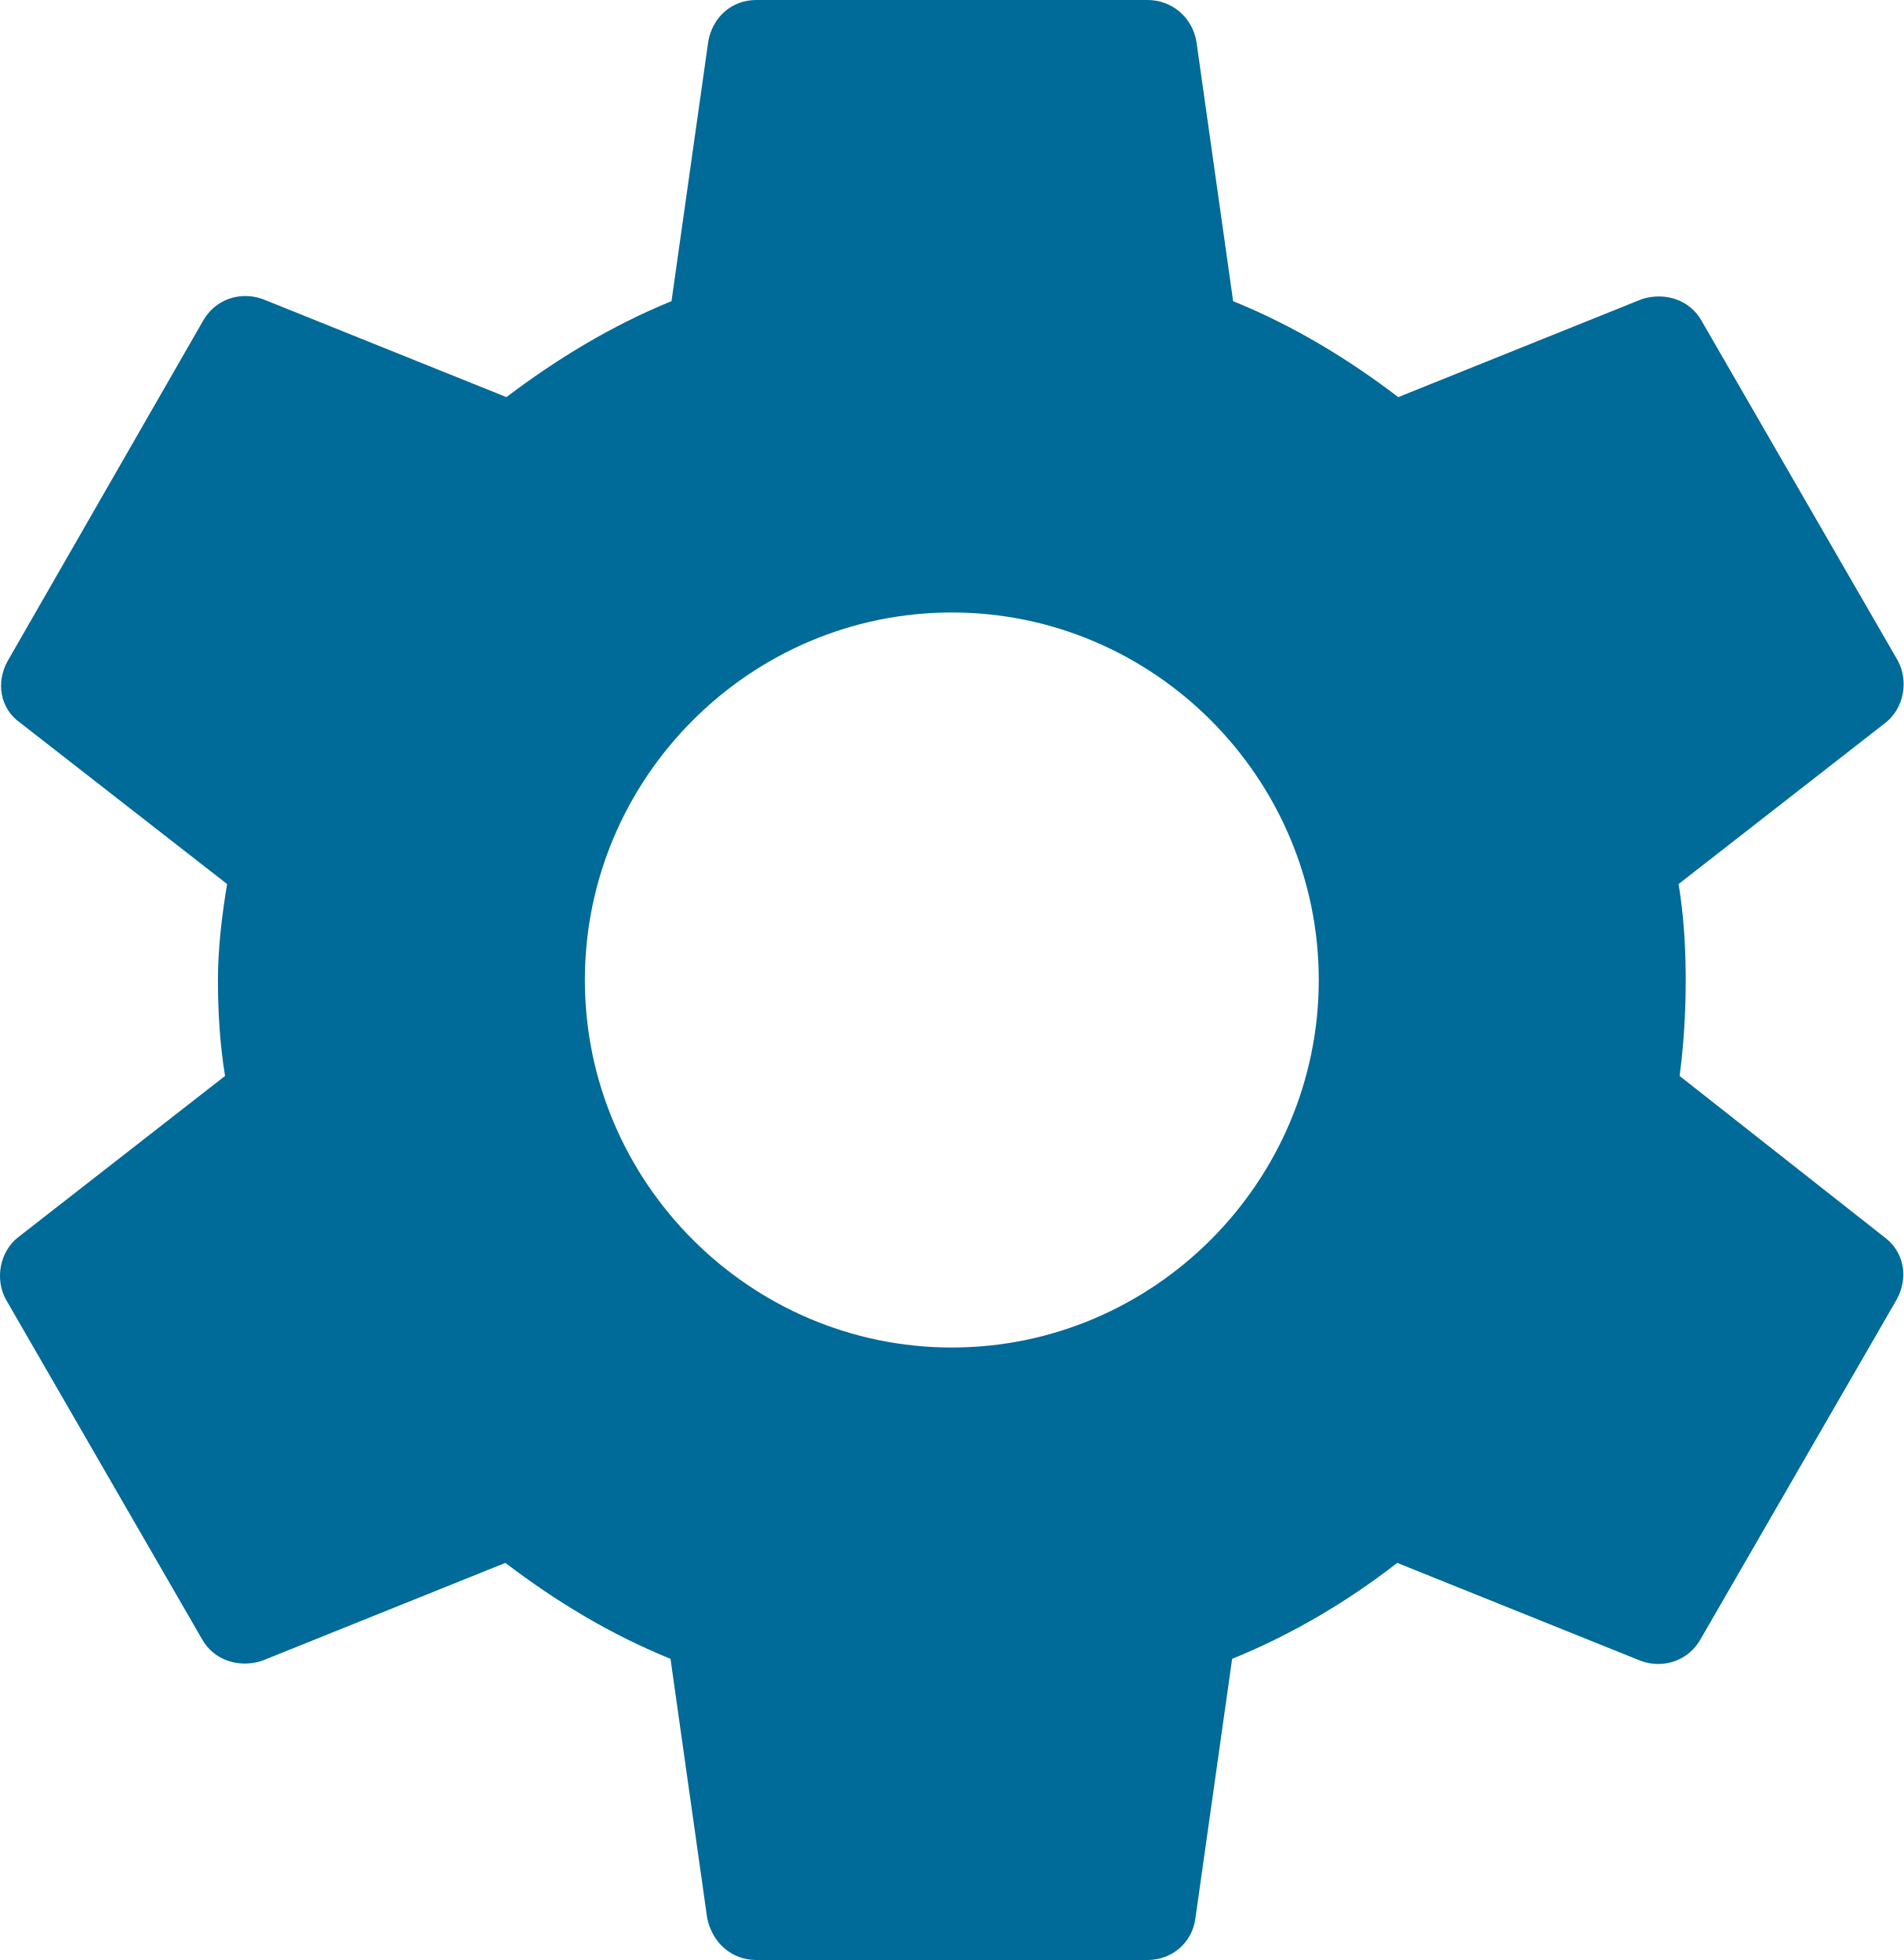
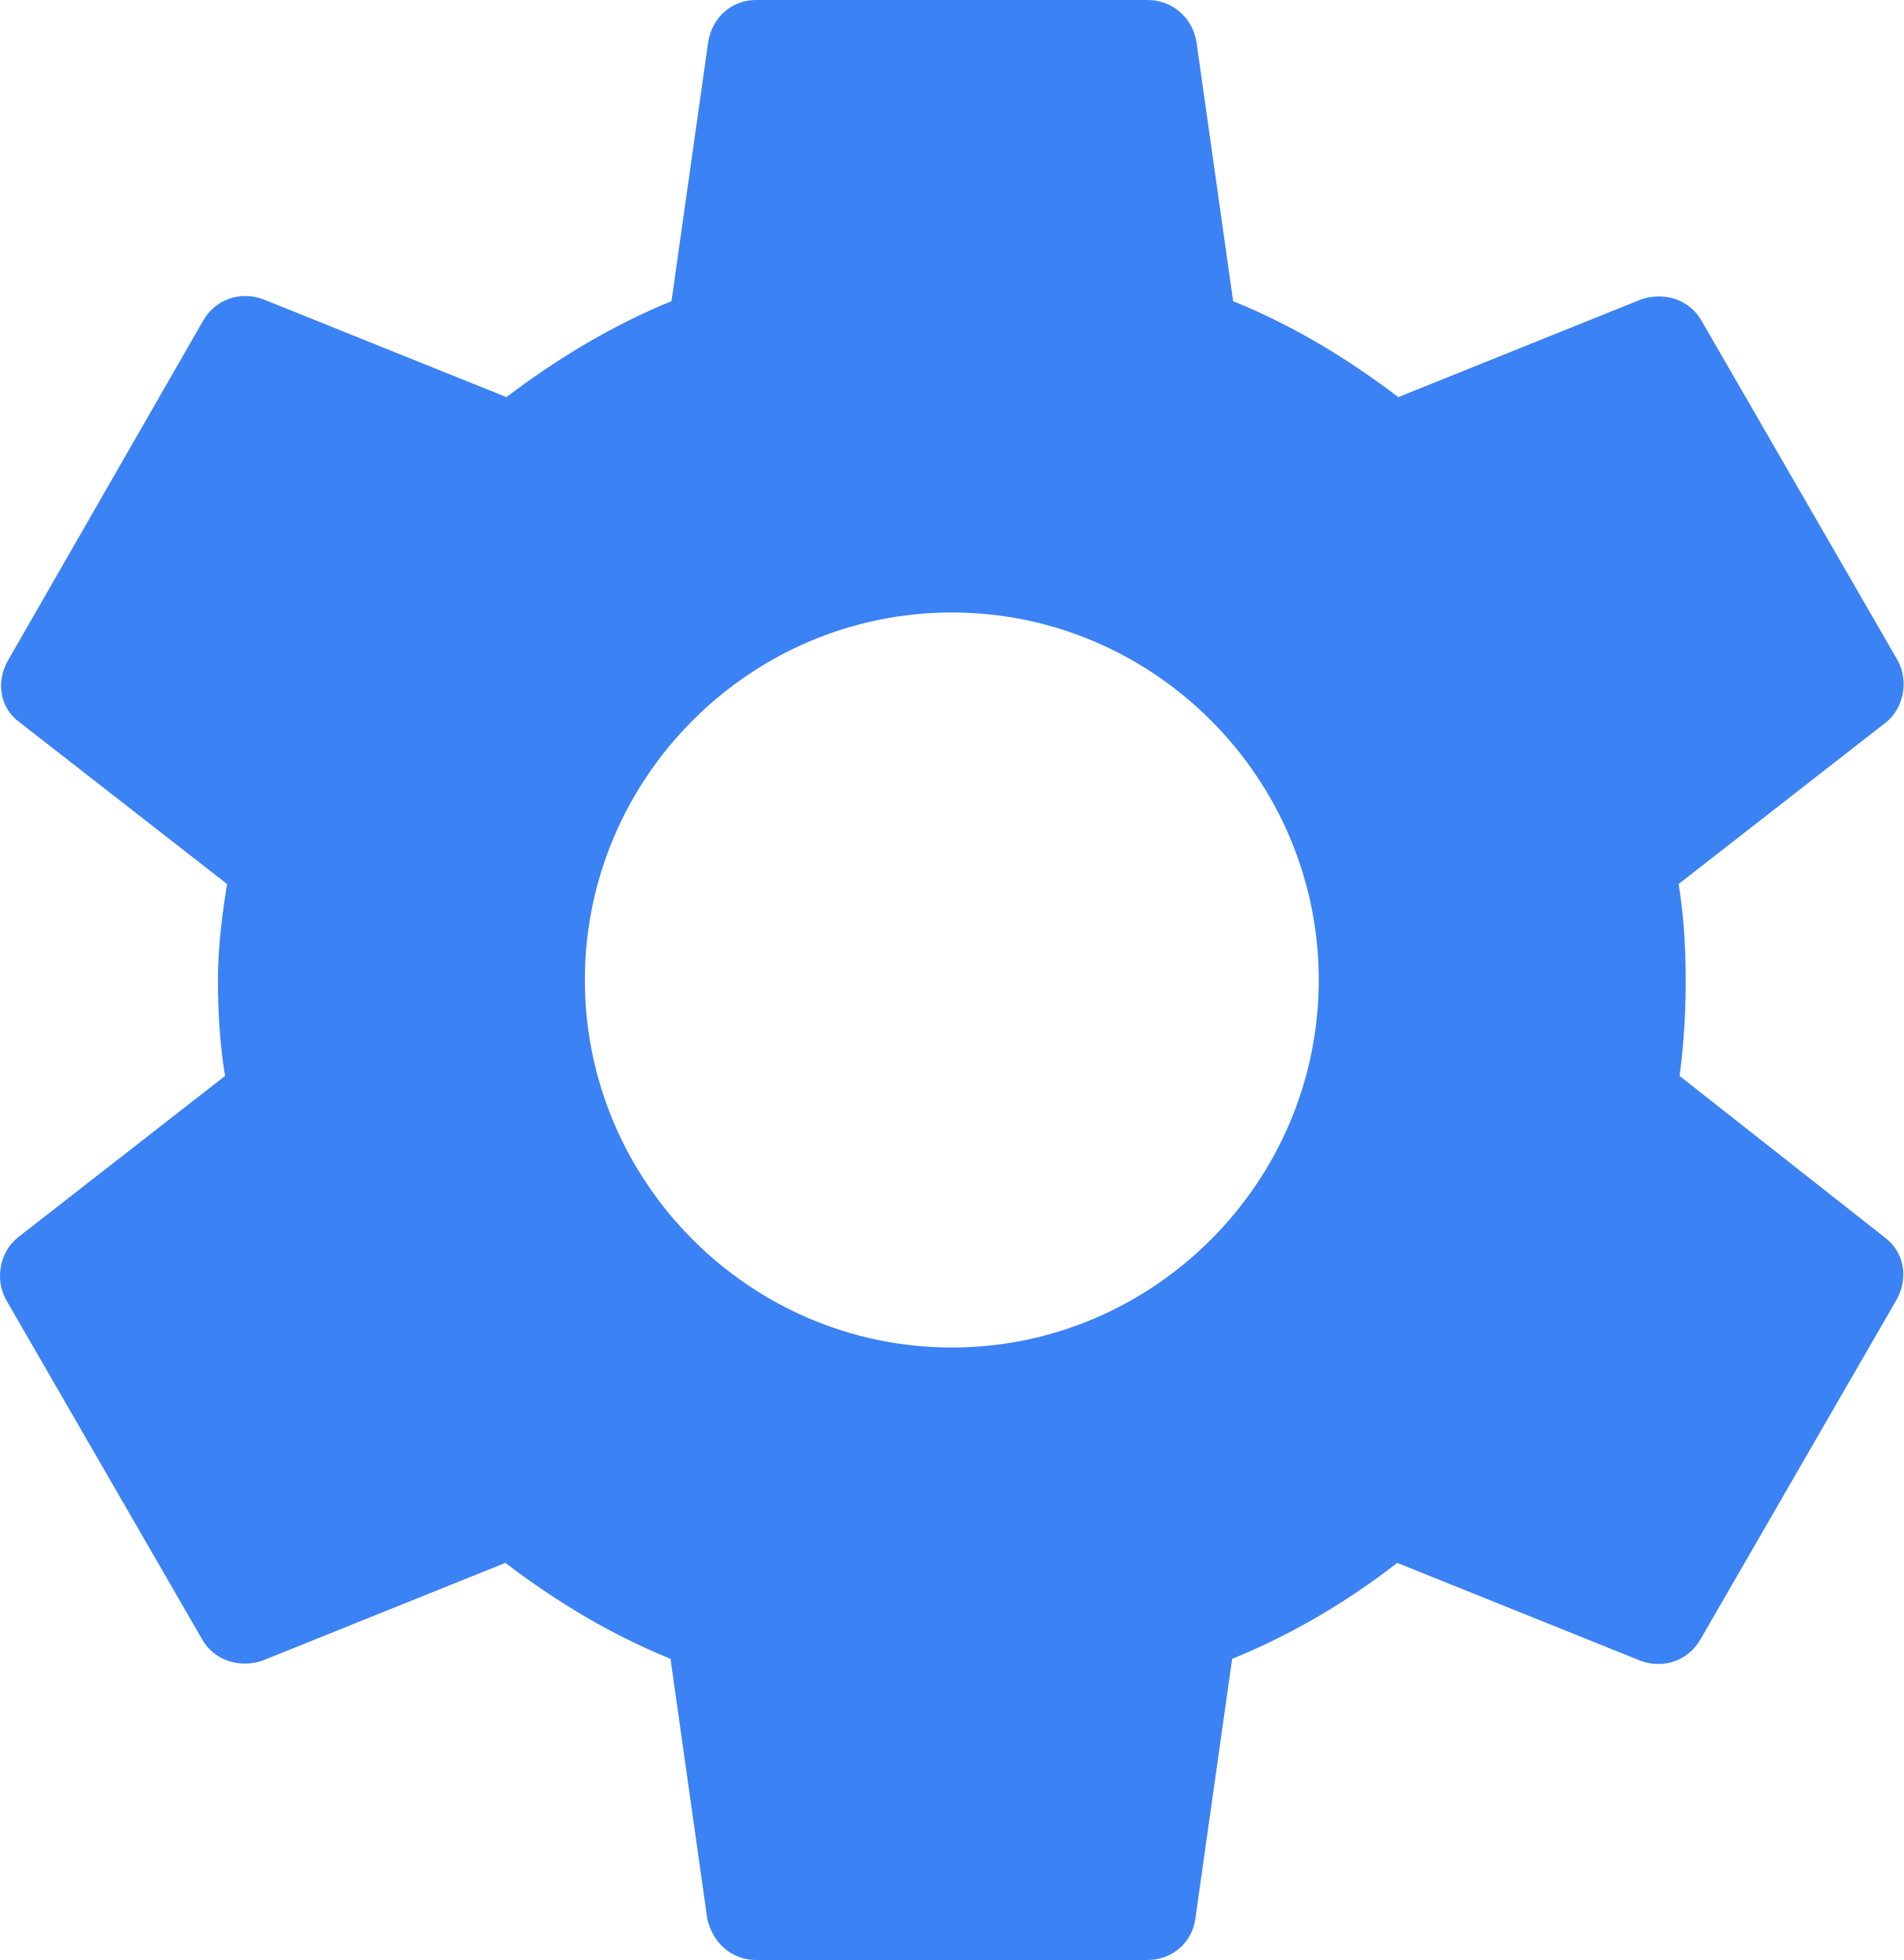
<svg xmlns="http://www.w3.org/2000/svg" width="67" height="69" viewBox="0 0 67 69" fill="none">
-   <path d="M59.115 37.878C59.258 36.8 59.33 35.686 59.33 34.5C59.33 33.35 59.258 32.2 59.079 31.122L66.361 25.444C67.007 24.941 67.187 23.97 66.792 23.252L59.904 11.32C59.473 10.53 58.577 10.278 57.787 10.53L49.213 13.98C47.419 12.614 45.518 11.464 43.401 10.602L42.11 1.473C41.967 0.611 41.249 0 40.388 0H26.612C25.751 0 25.069 0.611 24.926 1.473L23.634 10.602C21.518 11.464 19.581 12.65 17.823 13.98L9.249 10.53C8.459 10.242 7.562 10.53 7.132 11.32L0.28 23.252C-0.151 24.006 -0.007 24.941 0.71 25.444L7.993 31.122C7.814 32.2 7.67 33.386 7.67 34.5C7.67 35.614 7.742 36.8 7.921 37.878L0.639 43.556C-0.007 44.059 -0.187 45.03 0.208 45.748L7.096 57.68C7.527 58.47 8.423 58.722 9.213 58.47L17.787 55.02C19.581 56.386 21.482 57.536 23.599 58.398L24.89 67.527C25.069 68.389 25.751 69 26.612 69H40.388C41.249 69 41.967 68.389 42.074 67.527L43.366 58.398C45.482 57.536 47.419 56.386 49.177 55.02L57.751 58.47C58.541 58.758 59.438 58.47 59.868 57.68L66.756 45.748C67.186 44.958 67.007 44.059 66.326 43.556L59.115 37.878ZM33.5 47.438C26.397 47.438 20.585 41.616 20.585 34.5C20.585 27.384 26.397 21.562 33.5 21.562C40.603 21.562 46.415 27.384 46.415 34.5C46.415 41.616 40.603 47.438 33.5 47.438Z" fill="#006A98" />
+   <path d="M59.115 37.878C59.258 36.8 59.33 35.686 59.33 34.5C59.33 33.35 59.258 32.2 59.079 31.122L66.361 25.444C67.007 24.941 67.187 23.97 66.792 23.252L59.904 11.32C59.473 10.53 58.577 10.278 57.787 10.53L49.213 13.98C47.419 12.614 45.518 11.464 43.401 10.602L42.11 1.473C41.967 0.611 41.249 0 40.388 0H26.612C25.751 0 25.069 0.611 24.926 1.473L23.634 10.602C21.518 11.464 19.581 12.65 17.823 13.98L9.249 10.53C8.459 10.242 7.562 10.53 7.132 11.32L0.28 23.252C-0.151 24.006 -0.007 24.941 0.71 25.444L7.993 31.122C7.814 32.2 7.67 33.386 7.67 34.5C7.67 35.614 7.742 36.8 7.921 37.878L0.639 43.556C-0.007 44.059 -0.187 45.03 0.208 45.748L7.096 57.68C7.527 58.47 8.423 58.722 9.213 58.47L17.787 55.02C19.581 56.386 21.482 57.536 23.599 58.398L24.89 67.527C25.069 68.389 25.751 69 26.612 69H40.388C41.249 69 41.967 68.389 42.074 67.527L43.366 58.398C45.482 57.536 47.419 56.386 49.177 55.02L57.751 58.47C58.541 58.758 59.438 58.47 59.868 57.68L66.756 45.748C67.186 44.958 67.007 44.059 66.326 43.556L59.115 37.878ZM33.5 47.438C26.397 47.438 20.585 41.616 20.585 34.5C20.585 27.384 26.397 21.562 33.5 21.562C40.603 21.562 46.415 27.384 46.415 34.5C46.415 41.616 40.603 47.438 33.5 47.438Z" fill="#3B82F4" />
</svg>
